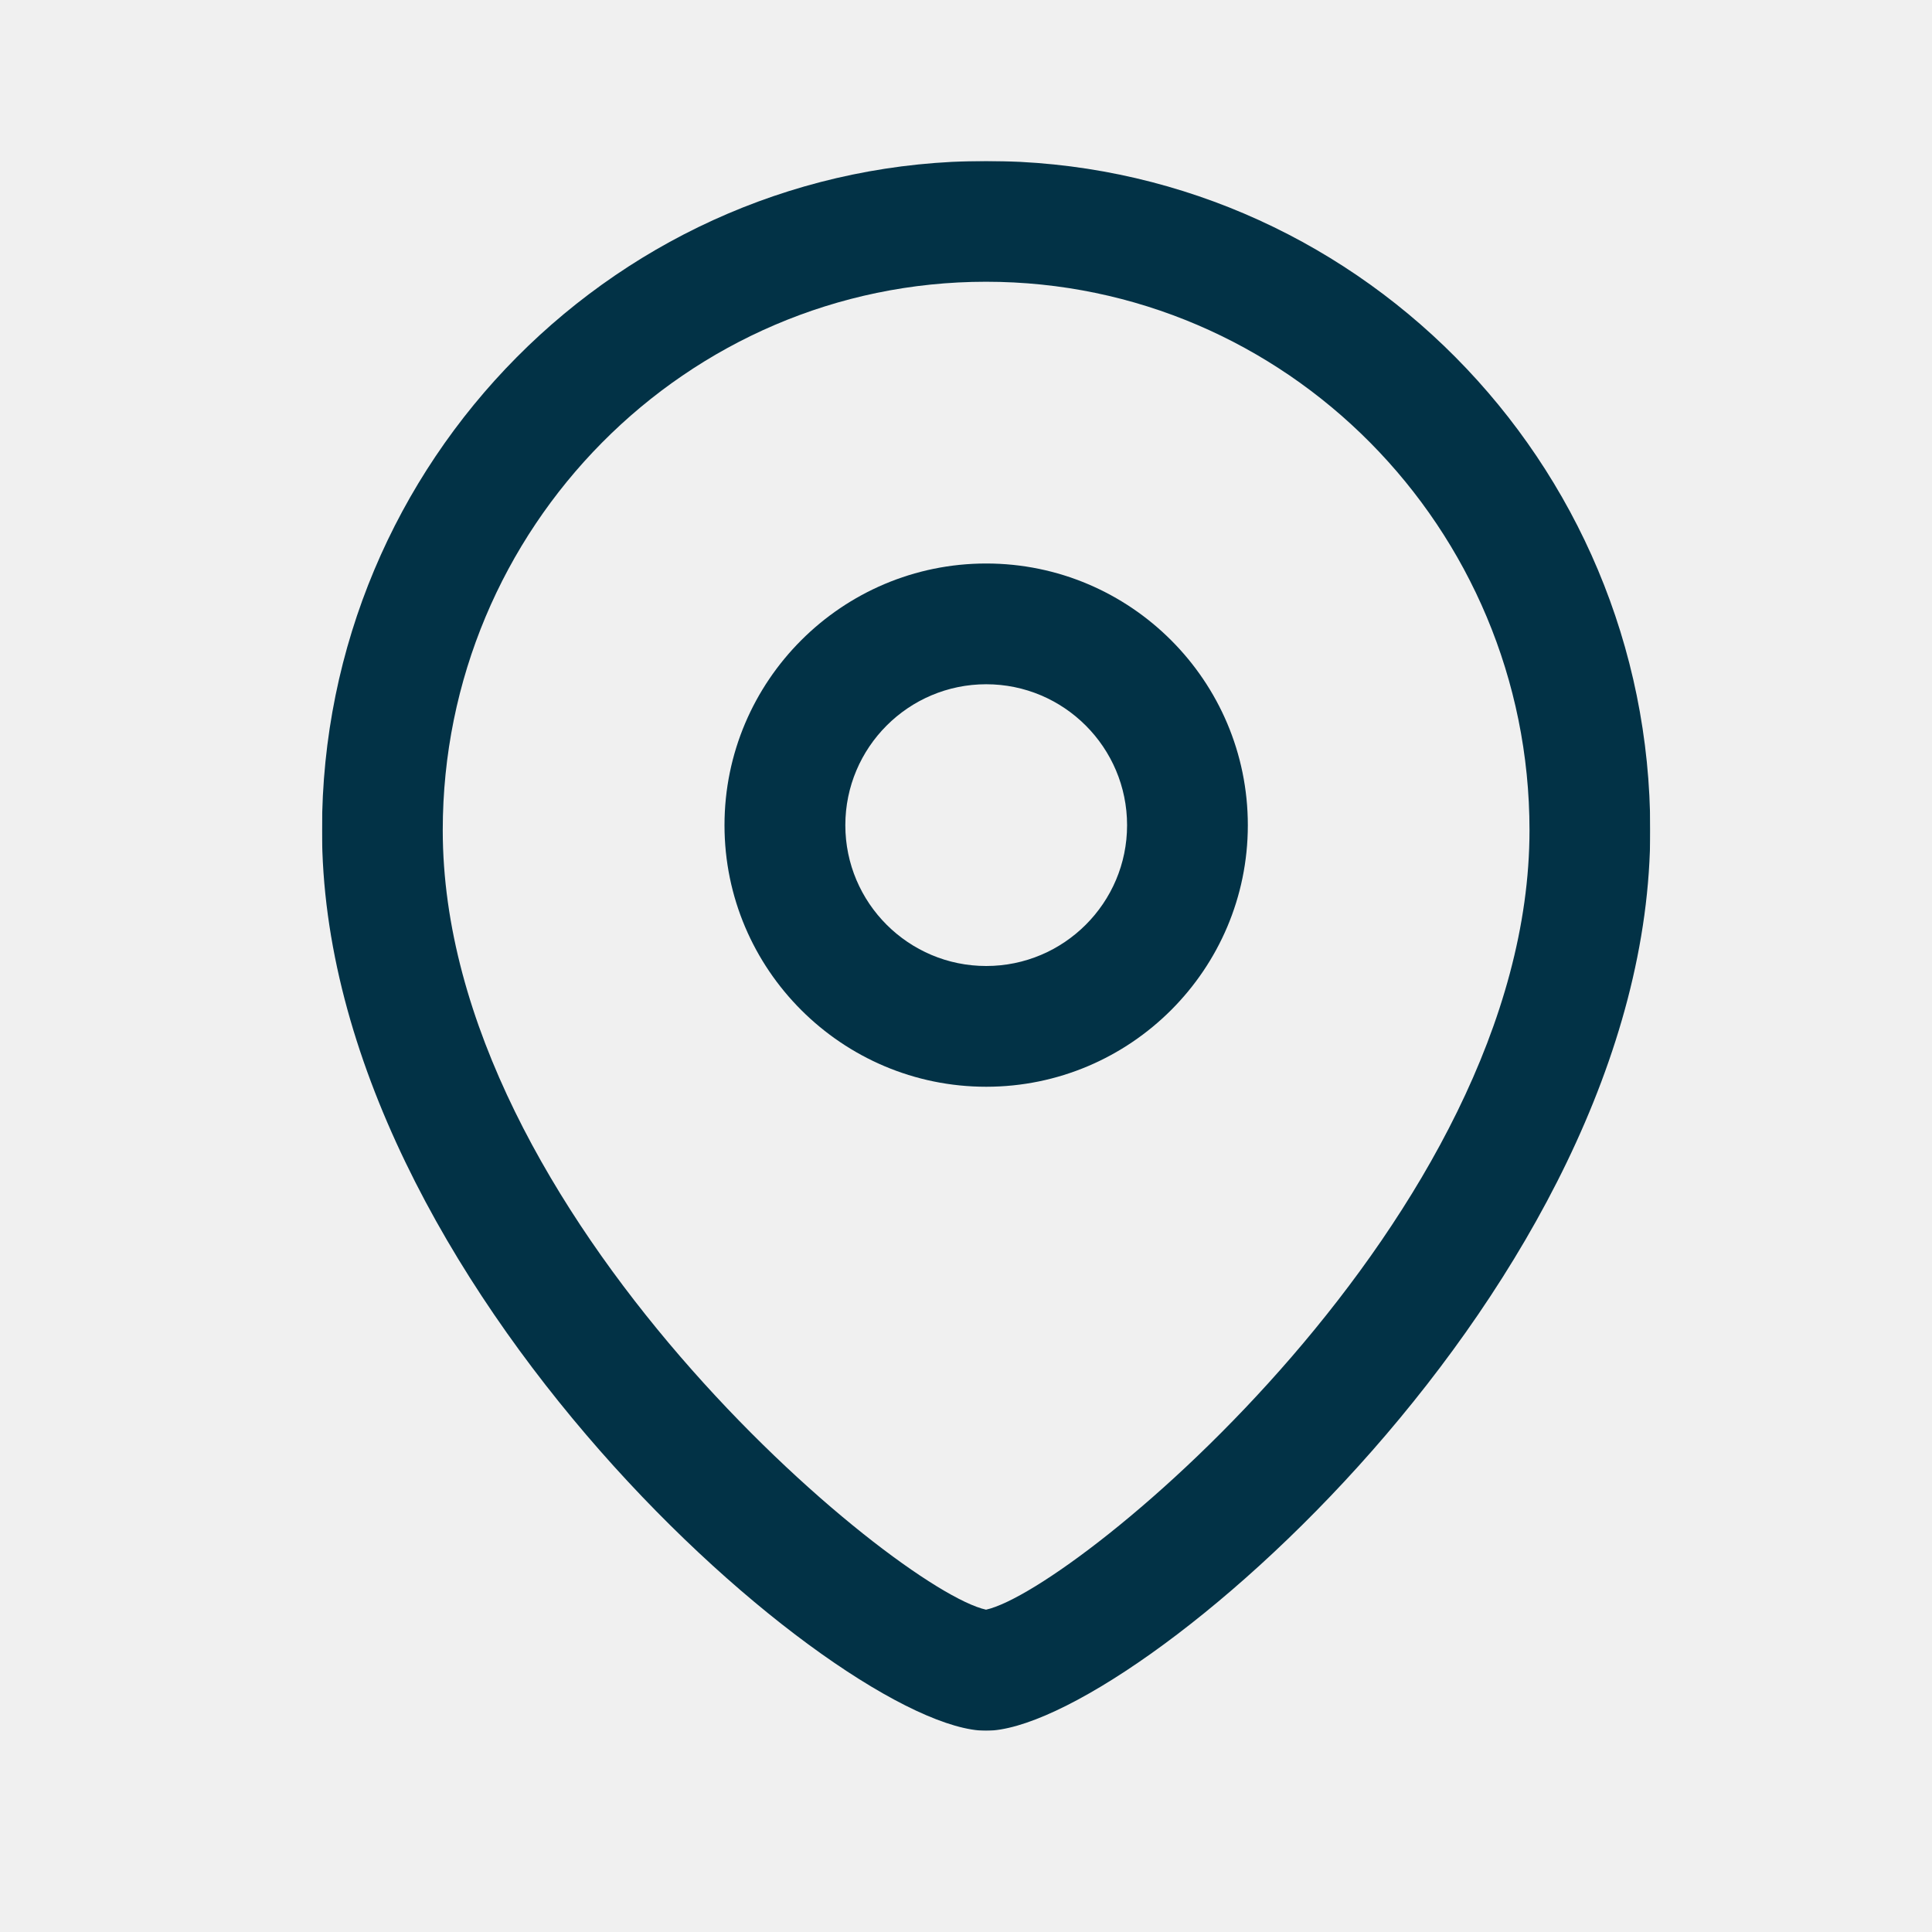
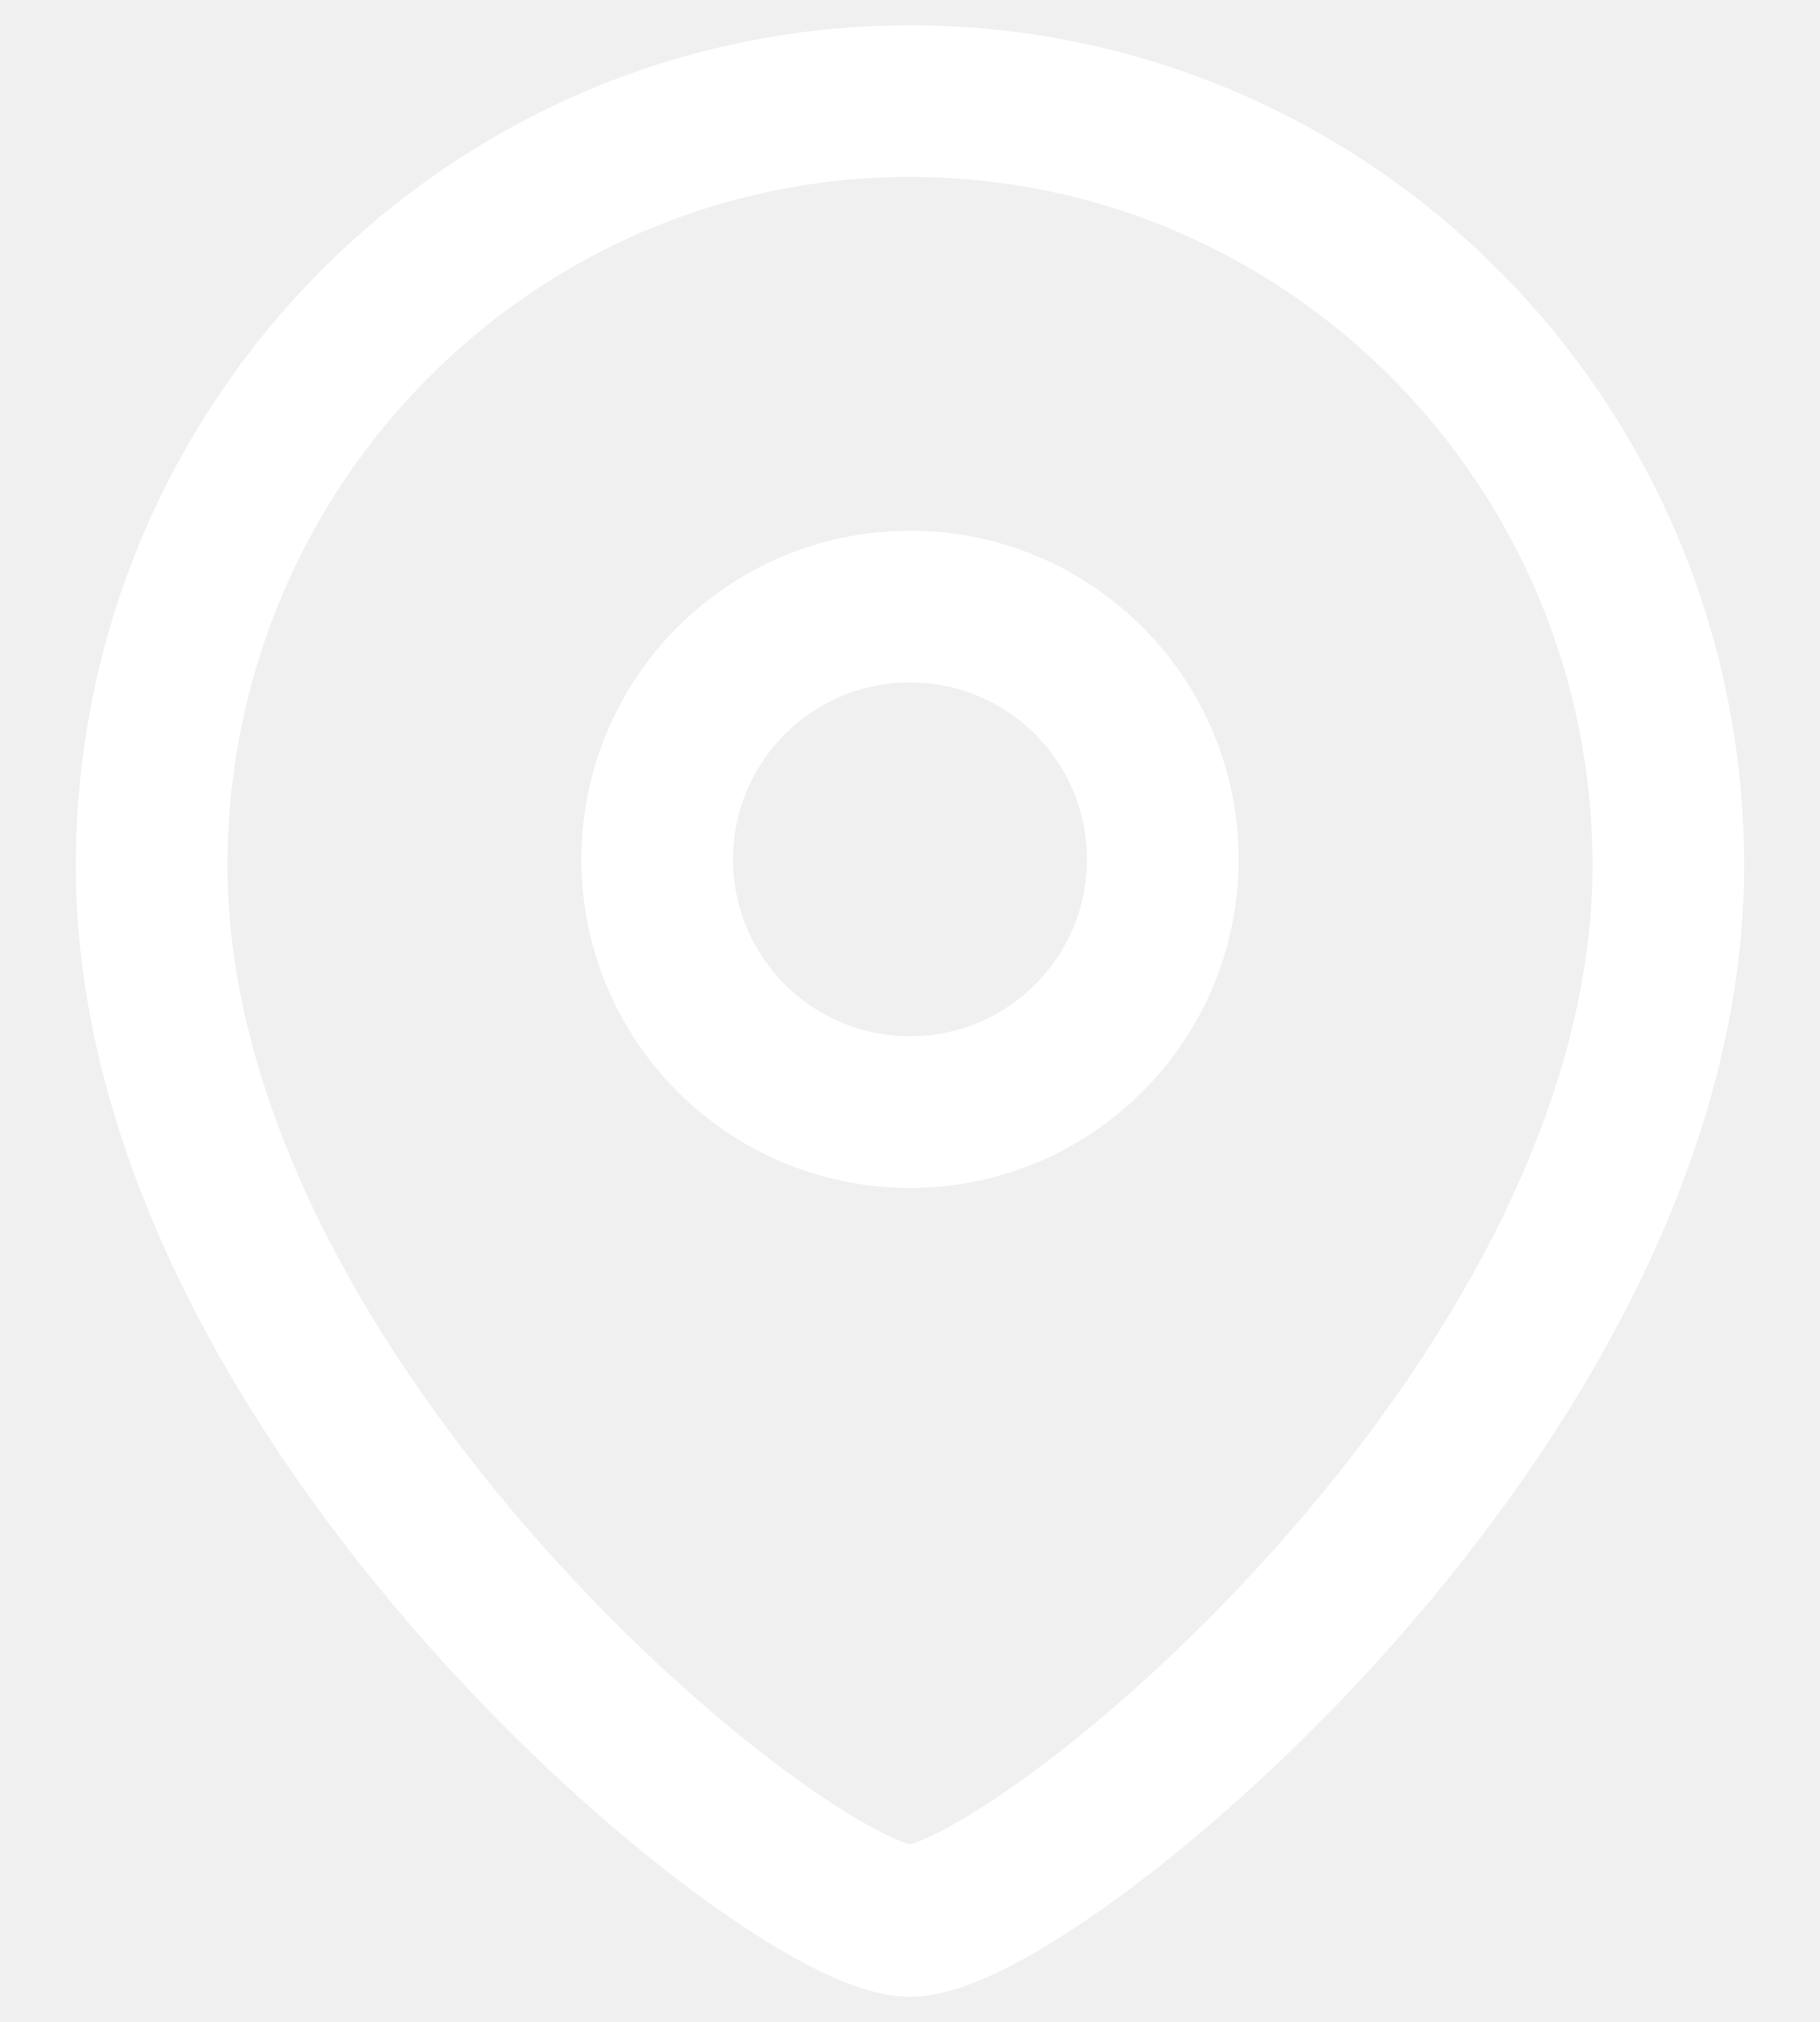
- <svg xmlns="http://www.w3.org/2000/svg" width="24" height="24" viewBox="0 0 24 24" fill="none">
-   <path fill-rule="evenodd" clip-rule="evenodd" d="M12.251 8.5C11.286 8.5 10.501 9.285 10.501 10.251C10.501 11.216 11.286 12 12.251 12C13.216 12 14.001 11.216 14.001 10.251C14.001 9.285 13.216 8.5 12.251 8.5M12.251 13.5C10.459 13.5 9 12.043 9 10.251C9 8.458 10.459 7 12.251 7C14.043 7 15.501 8.458 15.501 10.251C15.501 12.043 14.043 13.5 12.251 13.5" fill="#023246" />
-   <mask id="mask0_1603_4450" style="mask-type:luminance" maskUnits="userSpaceOnUse" x="4" y="2" width="17" height="20">
-     <path fill-rule="evenodd" clip-rule="evenodd" d="M4 2H20.5V21.5H4V2Z" fill="white" />
-   </mask>
-   <g mask="url(#mask0_1603_4450)">
-     <path fill-rule="evenodd" clip-rule="evenodd" d="M12.249 3.5C8.528 3.5 5.5 6.557 5.5 10.313C5.5 15.092 11.123 19.748 12.249 19.996C13.376 19.747 19 15.091 19 10.313C19 6.557 15.972 3.5 12.249 3.5V3.5ZM12.249 21.5C10.456 21.5 4 15.948 4 10.313C4 5.729 7.701 2 12.249 2C16.799 2 20.5 5.729 20.5 10.313C20.5 15.948 14.043 21.5 12.249 21.5V21.5Z" fill="#023246" />
-   </g>
+ <svg xmlns="http://www.w3.org/2000/svg" width="18" height="20" viewBox="0 0 18 20" fill="none">
+   <path fill-rule="evenodd" clip-rule="evenodd" d="M11.5 8.501C11.5 7.119 10.381 6 9.001 6C7.619 6 6.5 7.119 6.5 8.501C6.5 9.881 7.619 11 9.001 11C10.381 11 11.5 9.881 11.5 8.501Z" stroke="white" stroke-width="1.5" stroke-linecap="round" stroke-linejoin="round" />
+   <path fill-rule="evenodd" clip-rule="evenodd" d="M9 19C7.801 19 1.5 13.898 1.5 8.563C1.5 4.387 4.857 1 9 1C13.142 1 16.5 4.387 16.5 8.563C16.5 13.898 10.198 19 9 19Z" stroke="white" stroke-width="1.5" stroke-linecap="round" stroke-linejoin="round" />
</svg>
